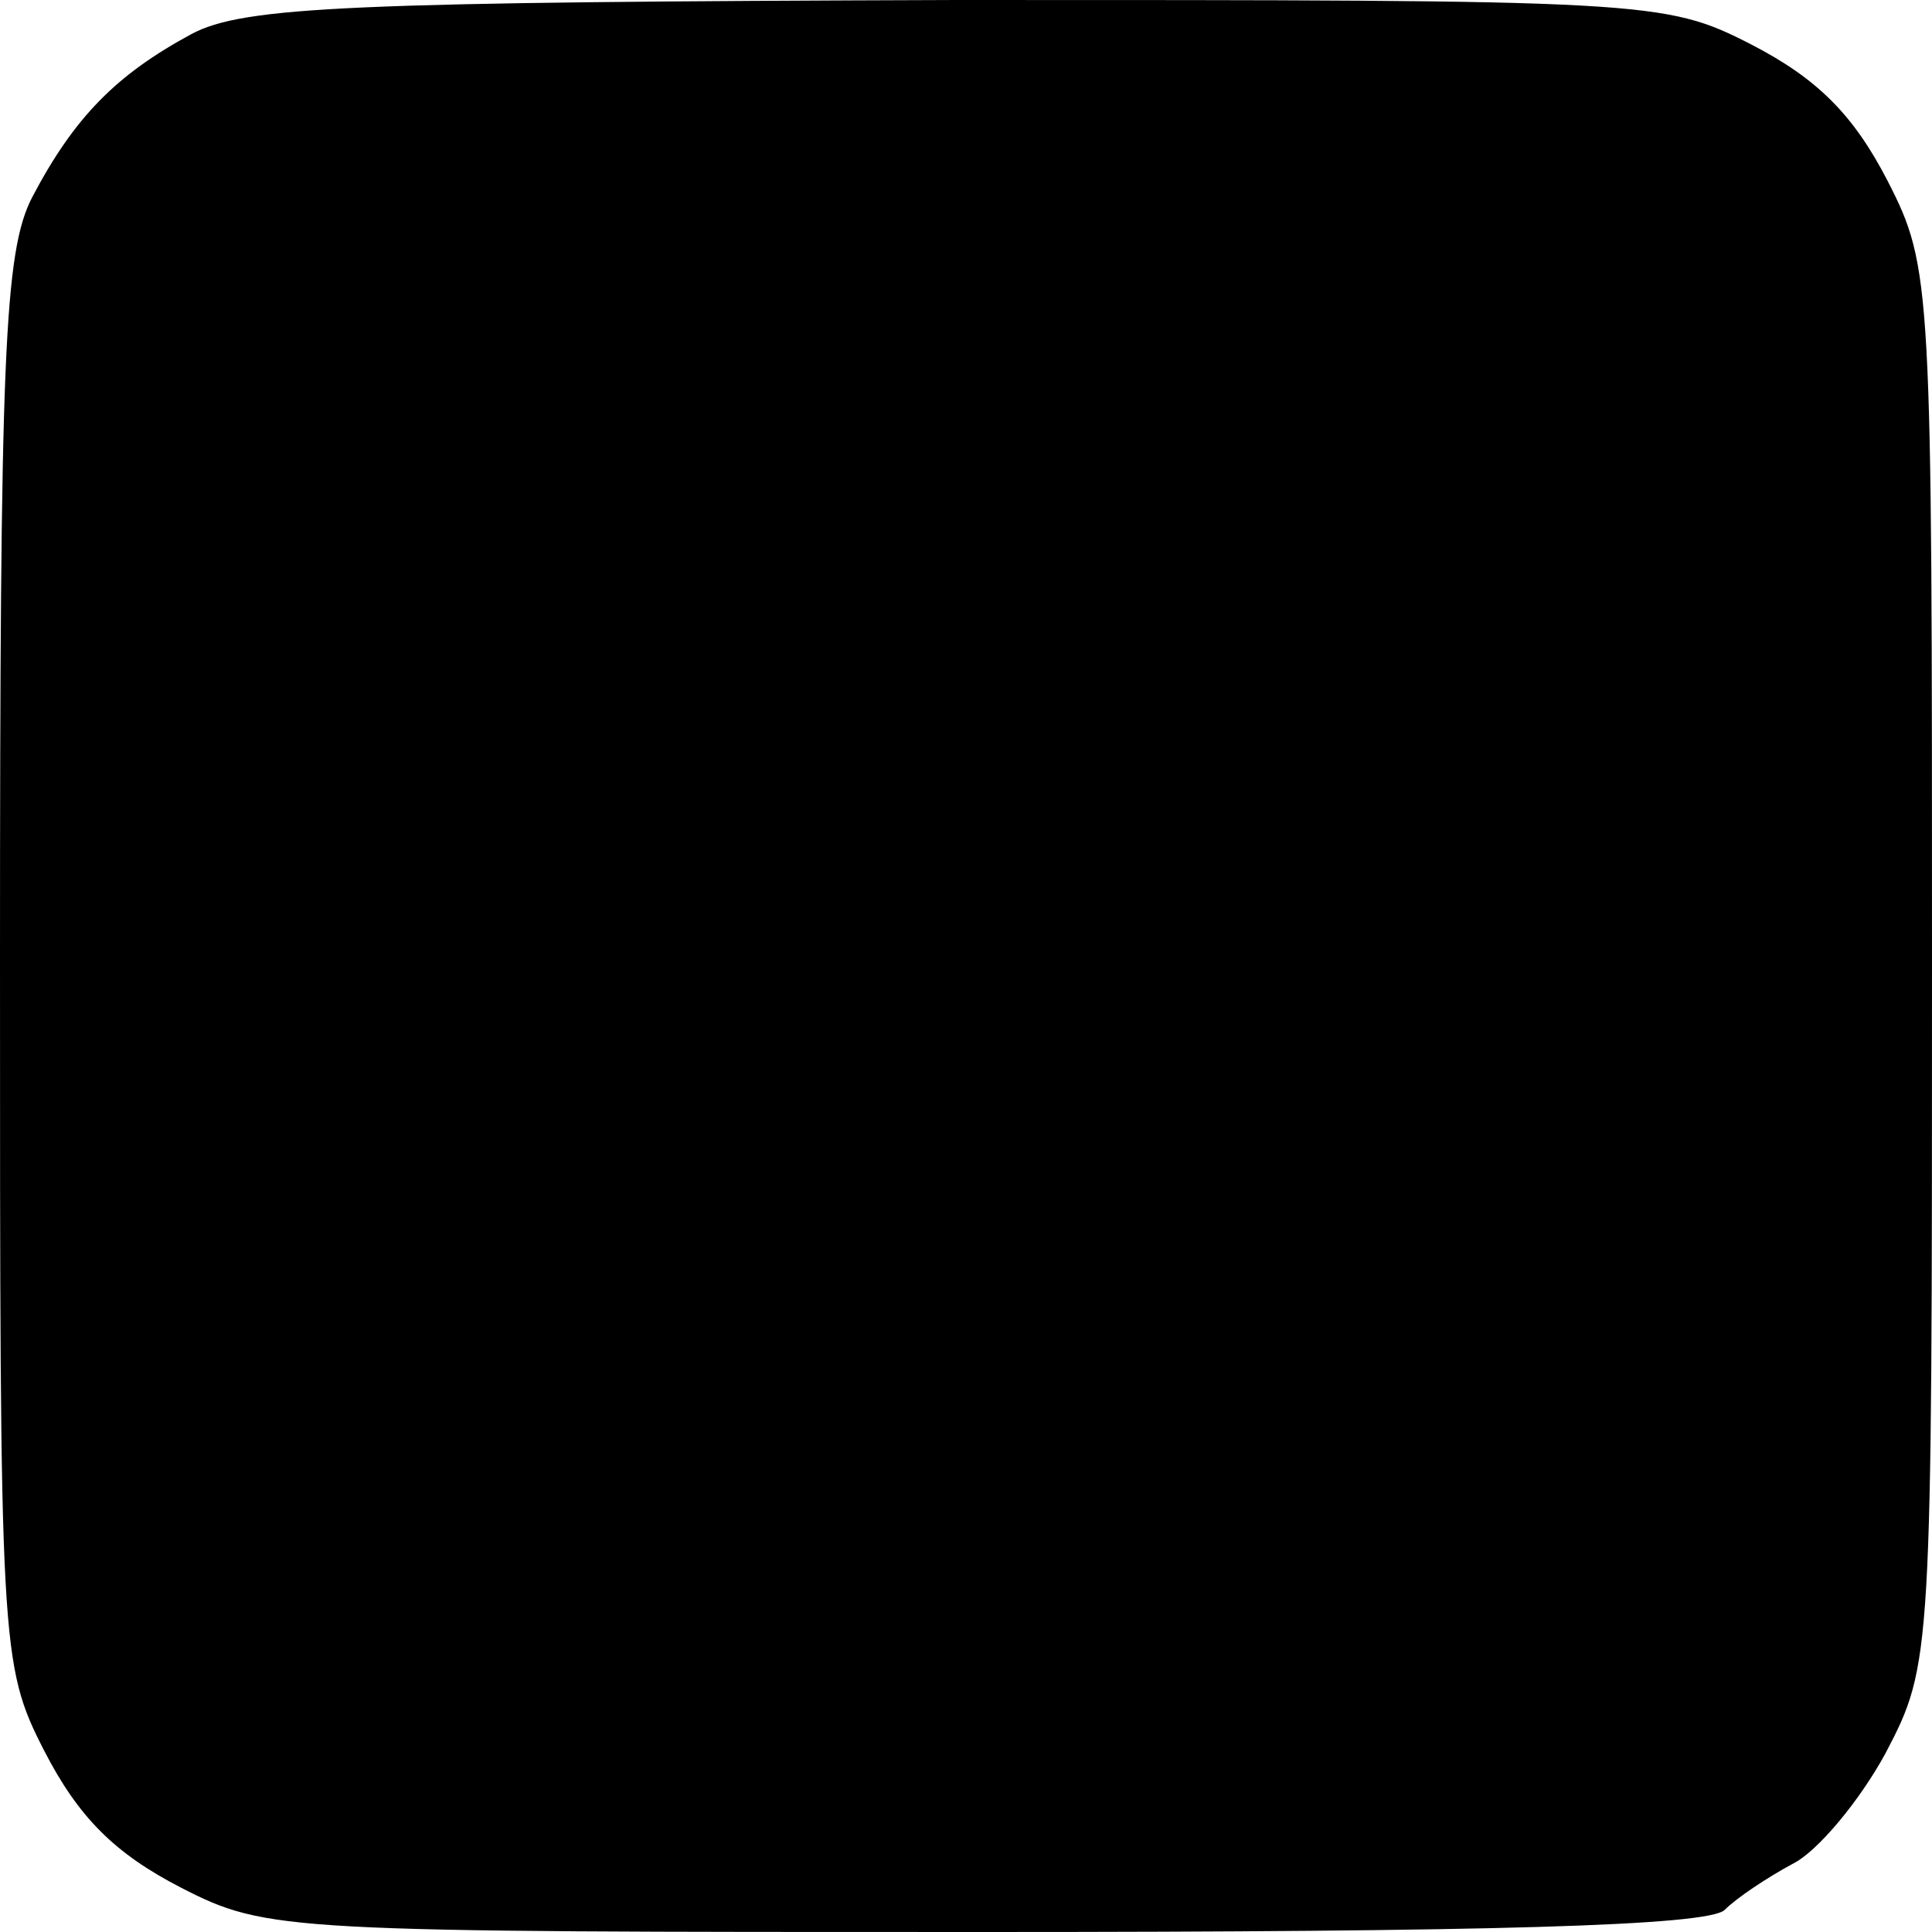
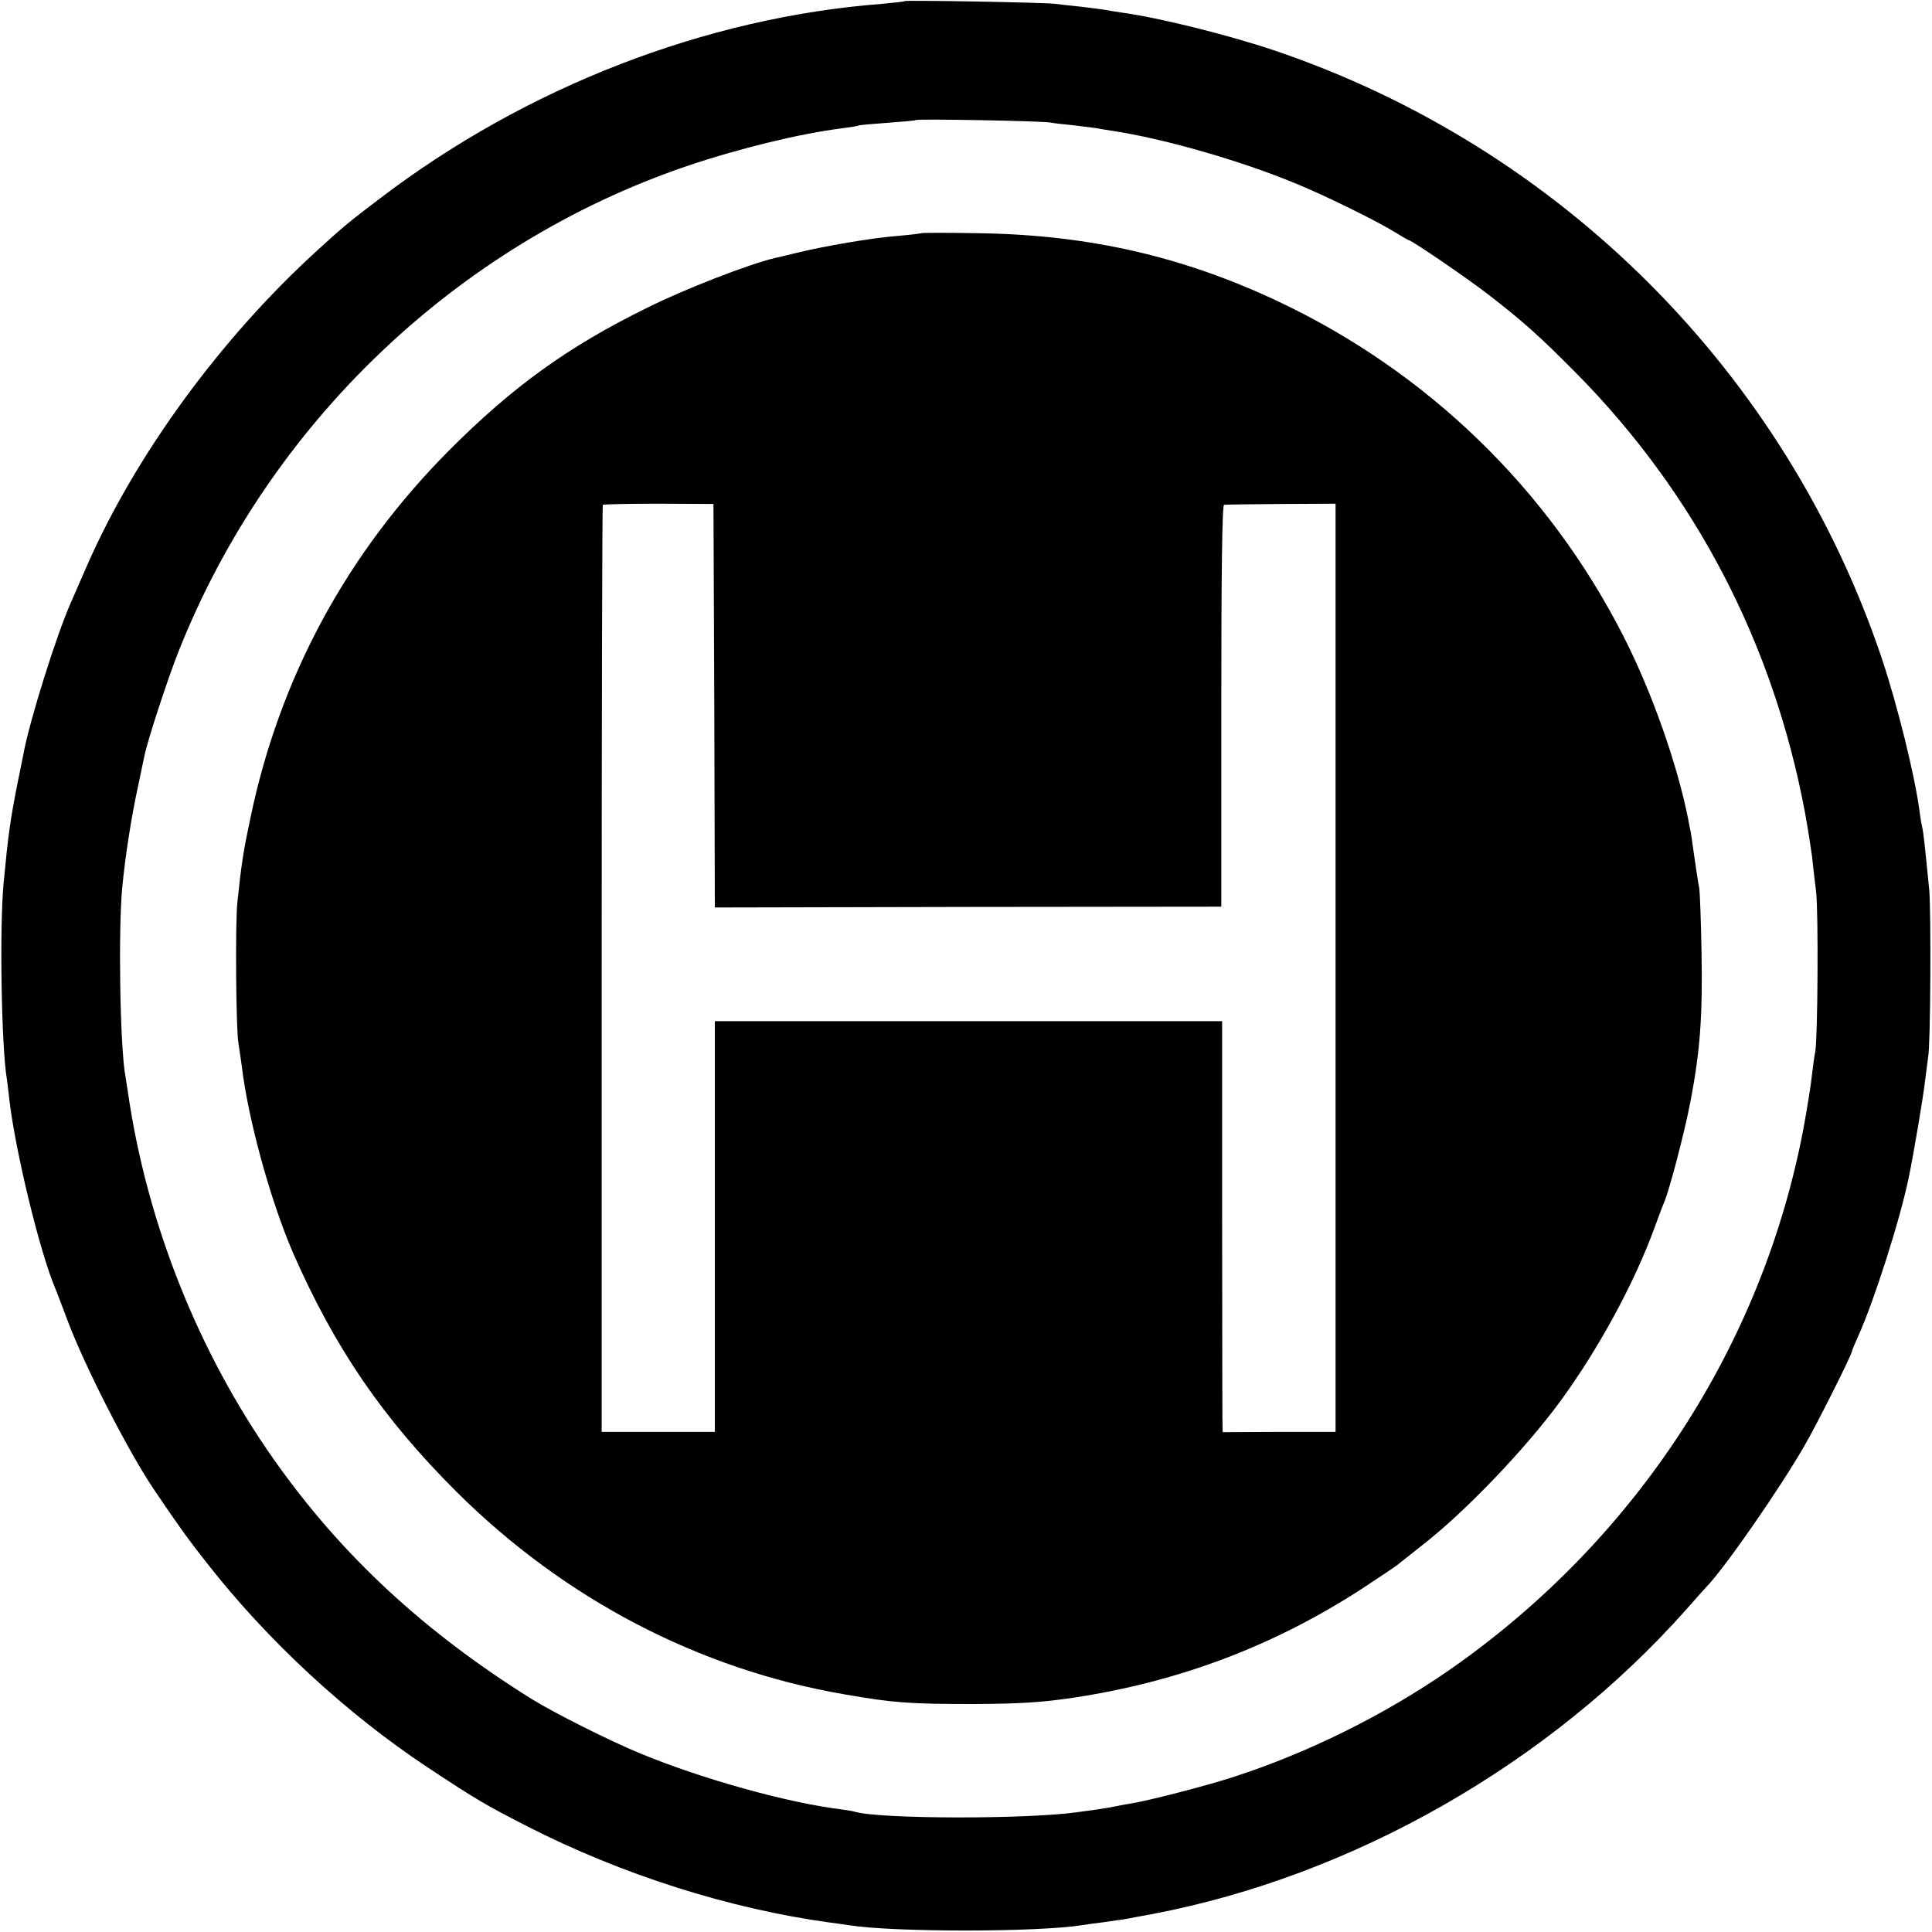
- <svg xmlns="http://www.w3.org/2000/svg" version="1.0" width="96pt" height="96pt" viewBox="0 0 96 96" preserveAspectRatio="xMidYMid meet">
-   <g transform="translate(0,96) scale(0.1,-0.1)" fill="#000000" stroke="none">
-     <path d="M95 943 c-37 -20 -58 -41 -79 -81 -14 -27 -16 -79 -16 -379 0 -342 0 -350 22 -393 17 -33 35 -51 68 -68 43 -22 51 -22 400 -22 249 0 359 3 367 11 6 6 21 16 34 23 12 6 33 31 46 55 23 44 23 47 23 390 0 340 0 348 -22 391 -17 33 -35 51 -68 68 -43 22 -51 22 -395 22 -300 -1 -354 -3 -380 -17z" />
+ <svg xmlns="http://www.w3.org/2000/svg" version="1.0" width="700pt" height="700pt" viewBox="0 0 700 700" preserveAspectRatio="xMidYMid meet">
+   <g transform="translate(0,700) scale(0.1,-0.1)" fill="#000000" stroke="none">
+     <path d="M3278 6996 c-1 -2 -39 -6 -83 -10 -638 -49 -1288 -301 -1817 -704 -111 -84 -133 -102 -226 -187 -352 -320 -661 -743 -837 -1145 -25 -58 -52 -118 -59 -135 -51 -115 -148 -423 -171 -546 -3 -13 -11 -58 -20 -99 -29 -147 -35 -193 -52 -370 -15 -163 -8 -592 12 -711 2 -13 6 -46 9 -74 21 -182 109 -547 165 -680 5 -11 25 -65 46 -120 64 -170 223 -480 315 -615 92 -136 124 -180 191 -265 221 -282 505 -544 799 -739 177 -117 208 -135 360 -213 343 -175 732 -299 1099 -349 25 -3 57 -8 71 -10 163 -25 682 -25 842 1 13 2 46 7 73 10 72 10 86 12 120 19 17 3 44 8 60 11 726 138 1438 544 1935 1104 36 41 70 79 76 85 65 68 263 353 352 508 46 79 172 331 172 342 0 3 11 29 24 58 57 127 151 421 182 573 17 81 54 301 59 350 4 33 9 71 11 85 9 46 11 524 4 605 -15 153 -21 210 -25 225 -2 8 -7 35 -10 60 -17 129 -80 384 -136 552 -348 1037 -1165 1855 -2204 2206 -167 56 -419 119 -555 137 -19 3 -46 7 -60 10 -13 2 -52 7 -86 11 -33 3 -74 8 -90 10 -32 5 -540 14 -546 10z m527 -440 c17 -3 55 -7 85 -10 30 -4 66 -8 80 -10 14 -3 41 -7 60 -10 186 -28 465 -108 665 -191 106 -43 302 -140 362 -178 24 -15 45 -27 47 -27 10 0 215 -140 287 -196 127 -98 188 -153 318 -284 433 -438 716 -980 831 -1595 10 -55 21 -125 25 -155 3 -30 10 -89 15 -130 9 -76 6 -534 -3 -580 -3 -14 -8 -52 -12 -85 -3 -33 -17 -118 -30 -190 -149 -793 -612 -1500 -1287 -1968 -235 -162 -507 -297 -778 -385 -98 -32 -308 -86 -370 -96 -19 -3 -46 -8 -60 -11 -14 -3 -43 -8 -65 -11 -22 -3 -51 -7 -65 -9 -182 -27 -716 -26 -810 0 -8 3 -31 6 -50 9 -196 24 -502 109 -728 202 -112 46 -317 149 -397 199 -389 243 -689 521 -932 866 -275 390 -460 856 -529 1328 -4 25 -8 54 -10 64 -19 105 -26 526 -11 682 10 109 34 262 58 370 10 50 21 99 23 110 12 56 83 274 123 375 327 824 1007 1473 1838 1757 188 64 413 119 565 138 30 4 57 8 60 10 3 2 50 6 105 10 55 4 102 8 103 10 6 5 453 -3 487 -9z" />
+     <path d="M3338 6155 c-2 -1 -41 -6 -88 -10 -91 -7 -260 -36 -363 -61 -34 -8 -70 -17 -80 -19 -90 -21 -324 -111 -462 -180 -287 -141 -488 -286 -720 -519 -369 -372 -612 -821 -718 -1331 -25 -119 -32 -161 -47 -305 -8 -76 -5 -464 4 -510 2 -14 7 -47 11 -75 23 -199 105 -495 187 -685 151 -344 325 -599 592 -865 390 -388 877 -643 1406 -734 178 -31 236 -35 470 -35 168 1 247 6 360 23 383 58 727 188 1048 397 62 41 118 78 125 84 6 5 50 40 97 77 150 117 367 344 491 513 139 189 270 430 343 630 15 41 31 84 36 95 19 45 74 254 95 365 35 183 44 305 40 540 -2 113 -6 216 -8 230 -3 14 -11 66 -18 115 -7 50 -13 92 -14 95 -1 3 -5 23 -9 45 -40 200 -132 460 -234 660 -271 532 -708 956 -1249 1212 -347 164 -688 242 -1085 248 -114 2 -208 2 -210 0z m-750 -1712 l2 -731 918 2 917 1 0 728 c0 477 3 727 10 728 6 1 99 2 207 3 l197 1 0 -1681 0 -1682 -205 0 -204 -1 -1 52 c0 29 -1 364 -1 745 l0 692 -919 0 -919 0 0 -744 0 -744 -205 0 -205 0 0 1677 c0 923 2 1680 4 1682 3 2 94 4 203 4 l198 -1 3 -731z" />
  </g>
</svg>
